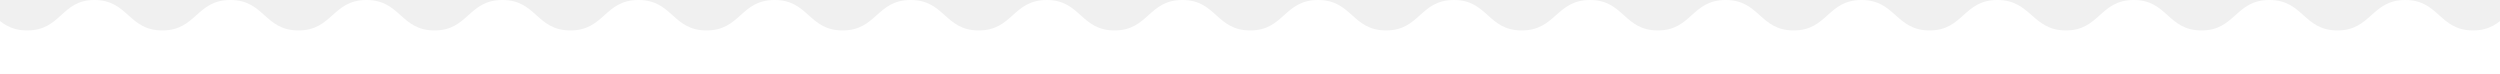
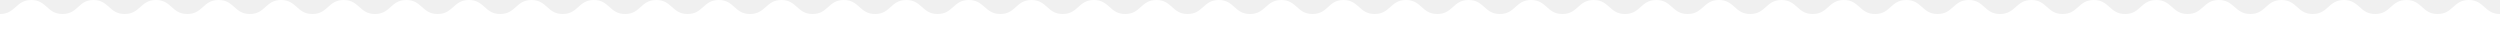
- <svg xmlns="http://www.w3.org/2000/svg" width="1150" height="34" viewBox="0 0 1150 34" fill="none">
-   <path d="M1168.8 0C1153.15 0 1153.15 14 1137.61 14C1122.07 14 1121.96 0 1106.41 0C1090.87 0 1090.76 14 1075.22 14C1059.57 14 1059.57 0 1043.91 0C1028.26 0 1028.26 14 1012.72 14C997.065 14 997.065 0 981.522 0C965.87 0 965.87 14 950.326 14C934.783 14 934.348 0 918.804 0C903.152 0 903.152 14 887.609 14C872.065 14 871.848 0 856.304 0C840.652 0 840.652 14 825.109 14C809.456 14 809.456 0 793.804 0C778.152 0 778.152 14 762.609 14C746.956 14 746.957 0 731.413 0C715.87 0 715.652 14 700 14C684.348 14 684.348 0 668.804 0C653.152 0 653.152 14 637.609 14C621.956 14 621.956 0 606.304 0C590.652 0 590.652 14 575.109 14C559.456 14 559.457 0 543.913 0C528.261 0 528.261 14 512.717 14C497.065 14 497.065 0 481.522 0C465.87 0 465.87 14 450.217 14C434.565 14 434.565 0 418.913 0C403.261 0 403.261 14 387.609 14C371.957 14 371.957 0 356.304 0C340.652 0 340.652 14 325 14C309.348 14 309.348 0 293.696 0C278.043 0 278.043 14 262.391 14C246.739 14 246.739 0 231.087 0C215.435 0 215.435 14 199.891 14C184.239 14 184.239 0 168.587 0C152.935 0 152.935 14 137.283 14C121.63 14 121.63 0 105.978 0C90.326 0 90.326 14 74.674 14C59.022 14 59.022 0 43.37 0C28.152 0 28.152 14 12.5 14C-3.152 14 -3.152 0 -18.696 0C-34.239 0 -34.348 14 -50 14V34H1200V14C1184.35 14 1184.35 0 1168.8 0Z" fill="white" />
+ <svg xmlns="http://www.w3.org/2000/svg" width="2500" height="34" viewBox="0 0 2500 34" fill="none">
+   <path d="M1218.8 0C1203.15 0 1203.15 14 1187.61 14C1172.07 14 1171.96 0 1156.41 0C1140.87 0 1140.76 14 1125.22 14C1109.57 14 1109.57 0 1093.91 0C1078.26 0 1078.26 14 1062.72 14C1047.07 14 1047.07 0 1031.52 0C1015.87 0 1015.87 14 1000.33 14C984.783 14 984.348 0 968.804 0C953.152 0 953.152 14 937.609 14C922.065 14 921.848 0 906.304 0C890.652 0 890.652 14 875.109 14C859.456 14 859.456 0 843.804 0C828.152 0 828.152 14 812.609 14C796.956 14 796.957 0 781.413 0C765.87 0 765.652 14 750 14C734.348 14 734.348 0 718.804 0C703.152 0 703.152 14 687.609 14C671.956 14 671.956 0 656.304 0C640.652 0 640.652 14 625.109 14C609.456 14 609.457 0 593.913 0C578.261 0 578.261 14 562.717 14C547.065 14 547.065 0 531.522 0C515.87 0 515.87 14 500.217 14C484.565 14 484.565 0 468.913 0C453.261 0 453.261 14 437.609 14C421.957 14 421.957 0 406.304 0C390.652 0 390.652 14 375 14C359.348 14 359.348 0 343.696 0C328.043 0 328.043 14 312.391 14C296.739 14 296.739 0 281.087 0C265.435 0 265.435 14 249.891 14C234.239 14 234.239 0 218.587 0C202.935 0 202.935 14 187.283 14C171.63 14 171.63 0 155.978 0C140.326 0 140.326 14 124.674 14C109.022 14 109.022 0 93.37 0C78.152 0 78.152 14 62.5 14C46.848 14 46.848 0 31.304 0C15.761 0 15.652 14 0 14V34H1250V14C1234.35 14 1234.35 0 1218.8 0Z" fill="white" />
+   <path d="M2468.8 0C2453.15 0 2453.15 14 2437.61 14C2422.07 14 2421.96 0 2406.41 0C2390.87 0 2390.76 14 2375.22 14C2359.57 14 2359.57 0 2343.91 0C2328.26 0 2328.26 14 2312.72 14C2297.07 14 2297.07 0 2281.52 0C2265.87 0 2265.87 14 2250.33 14C2234.78 14 2234.35 0 2218.8 0C2203.15 0 2203.15 14 2187.61 14C2172.07 14 2171.85 0 2156.3 0C2140.65 0 2140.65 14 2125.11 14C2109.46 14 2109.46 0 2093.8 0C2078.15 0 2078.15 14 2062.61 14C2046.96 14 2046.96 0 2031.41 0C2015.87 0 2015.65 14 2000 14C1984.35 14 1984.35 0 1968.8 0C1953.15 0 1953.15 14 1937.61 14C1921.96 14 1921.96 0 1906.3 0C1890.65 0 1890.65 14 1875.11 14C1859.46 14 1859.46 0 1843.91 0C1828.26 0 1828.26 14 1812.72 14C1797.07 14 1797.07 0 1781.52 0C1765.87 0 1765.87 14 1750.22 14C1734.57 14 1734.57 0 1718.91 0C1703.26 0 1703.26 14 1687.61 14C1671.96 14 1671.96 0 1656.3 0C1640.65 0 1640.65 14 1625 14C1609.35 14 1609.35 0 1593.7 0C1578.04 0 1578.04 14 1562.39 14C1546.74 14 1546.74 0 1531.09 0C1515.43 0 1515.43 14 1499.89 14C1484.24 14 1484.24 0 1468.59 0C1452.93 0 1452.93 14 1437.28 14C1421.63 14 1421.63 0 1405.98 0C1390.33 0 1390.33 14 1374.67 14C1359.02 14 1359.02 0 1343.37 0C1328.15 0 1328.15 14 1312.5 14C1296.85 14 1296.85 0 1281.3 0C1265.76 0 1265.65 14 1250 14V34H2500V14C2484.35 14 2484.35 0 2468.8 0Z" fill="white" />
</svg>
